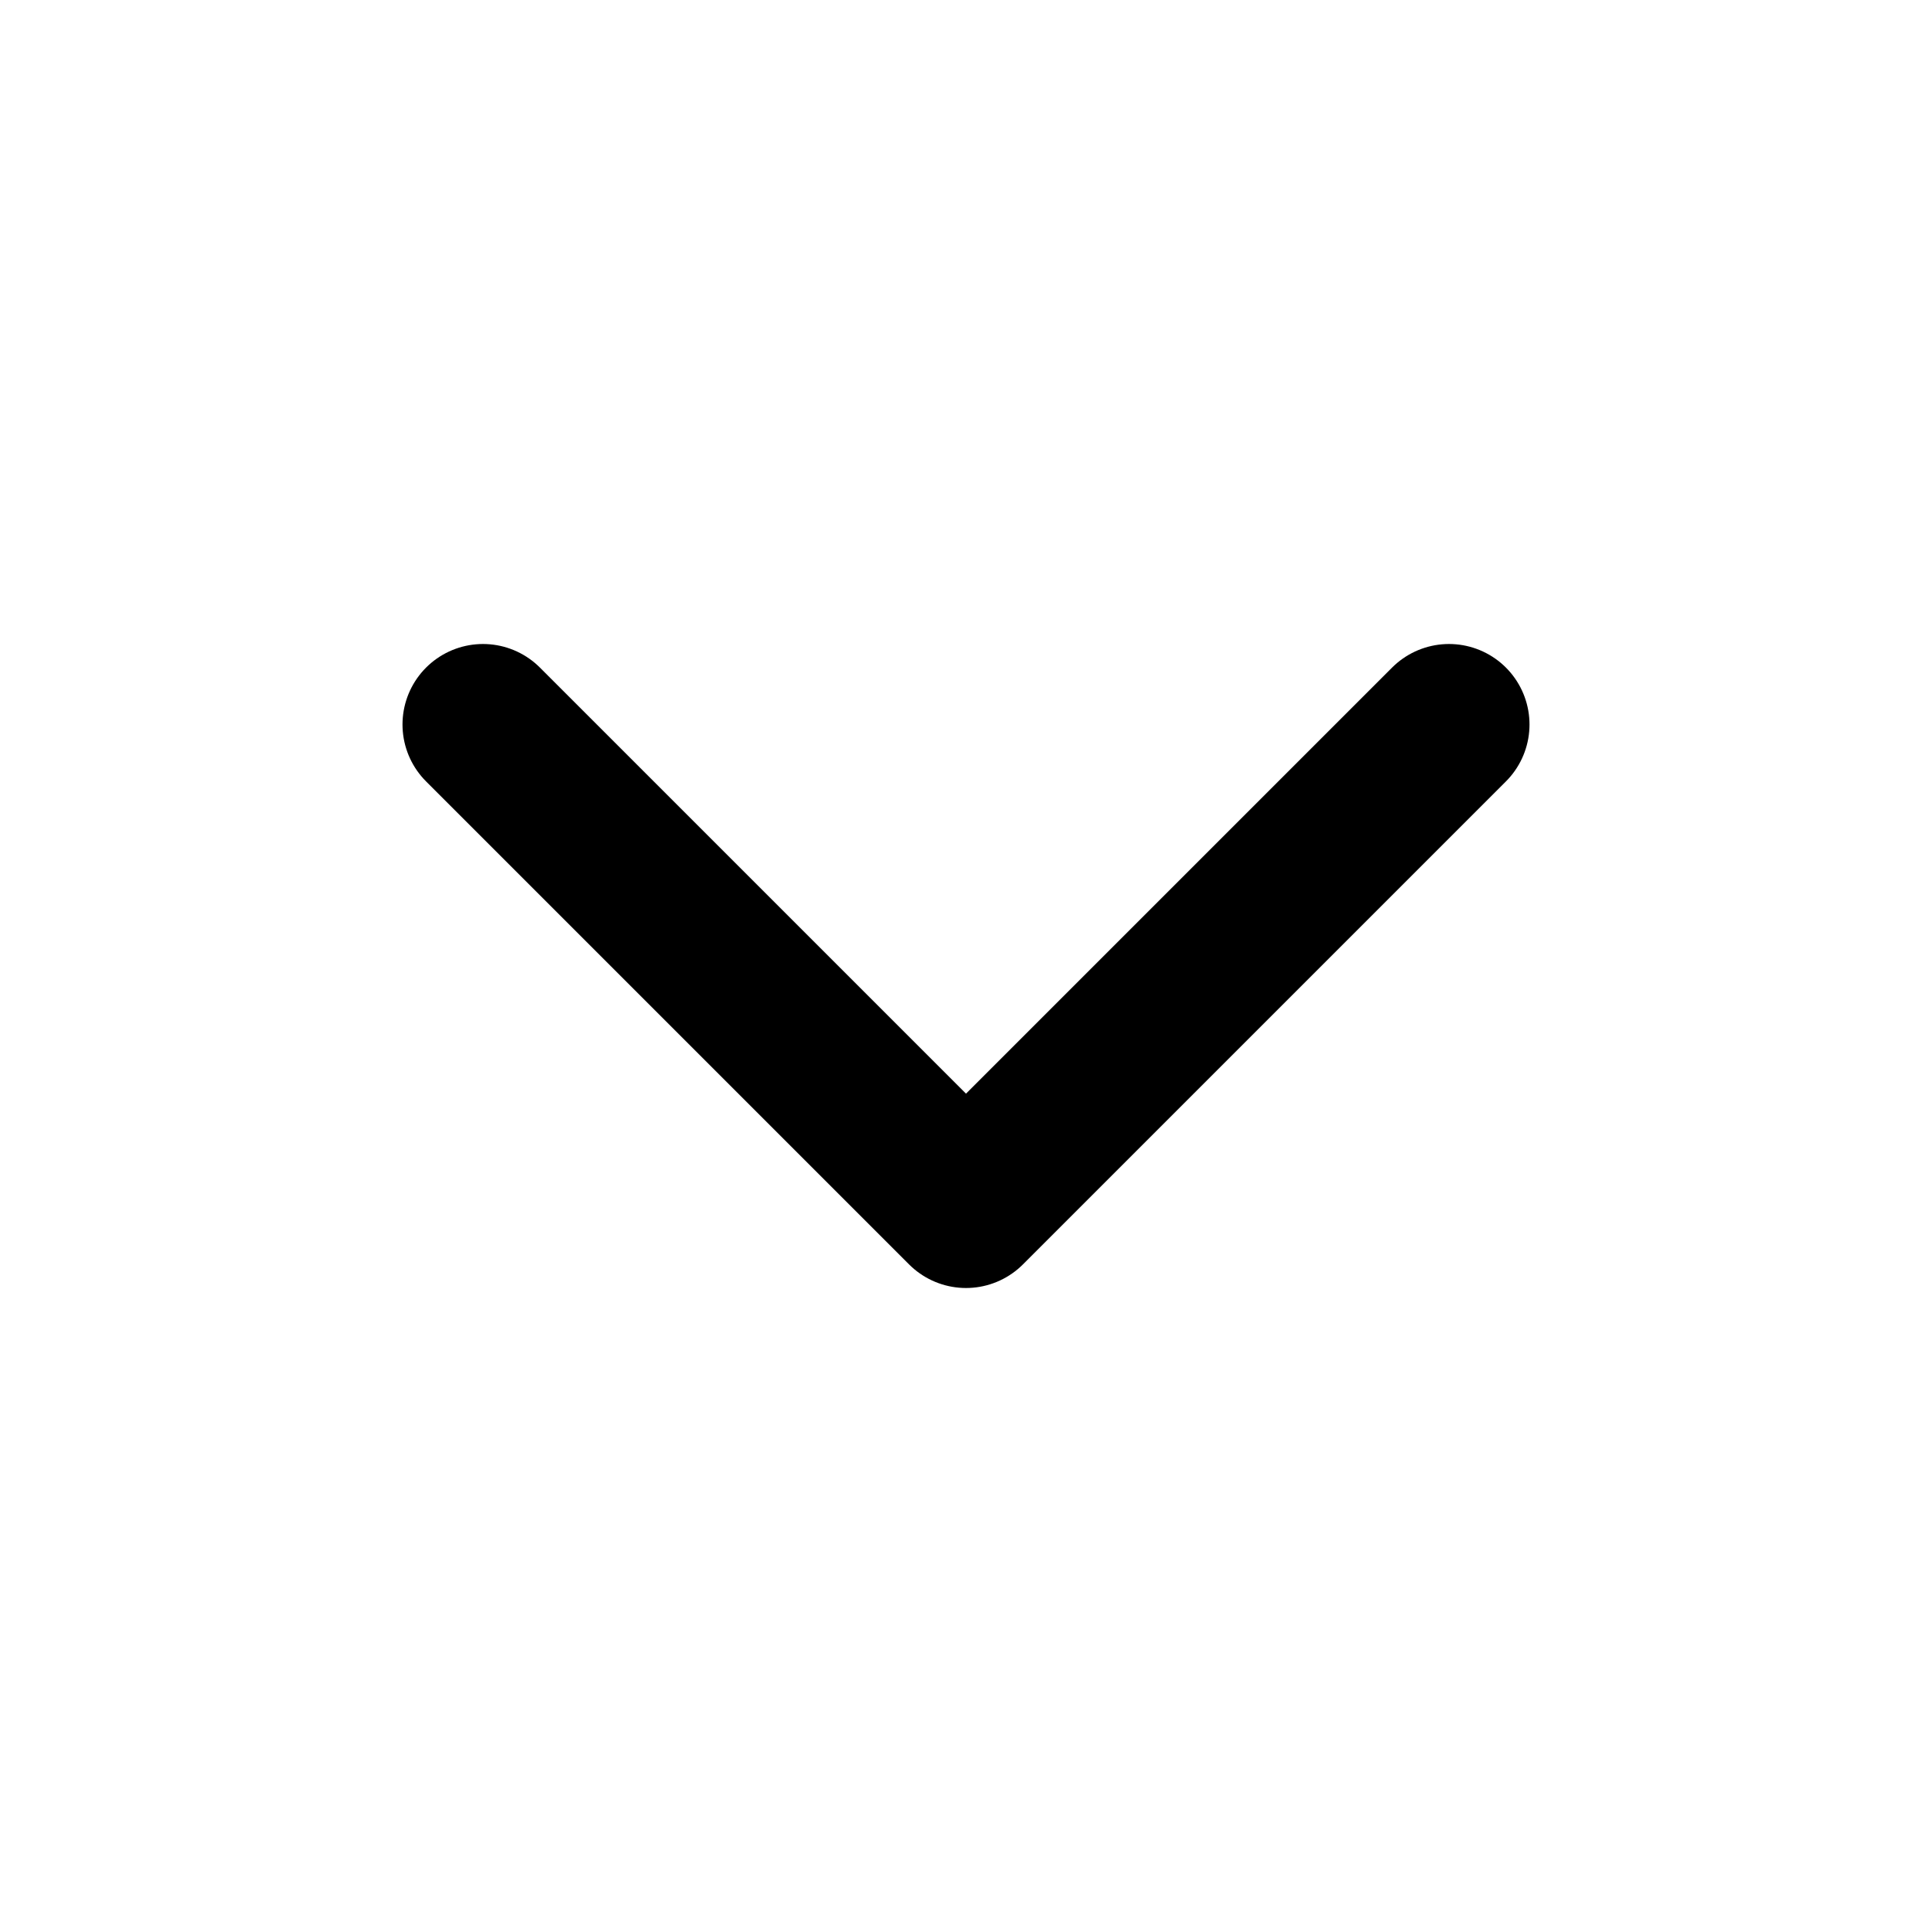
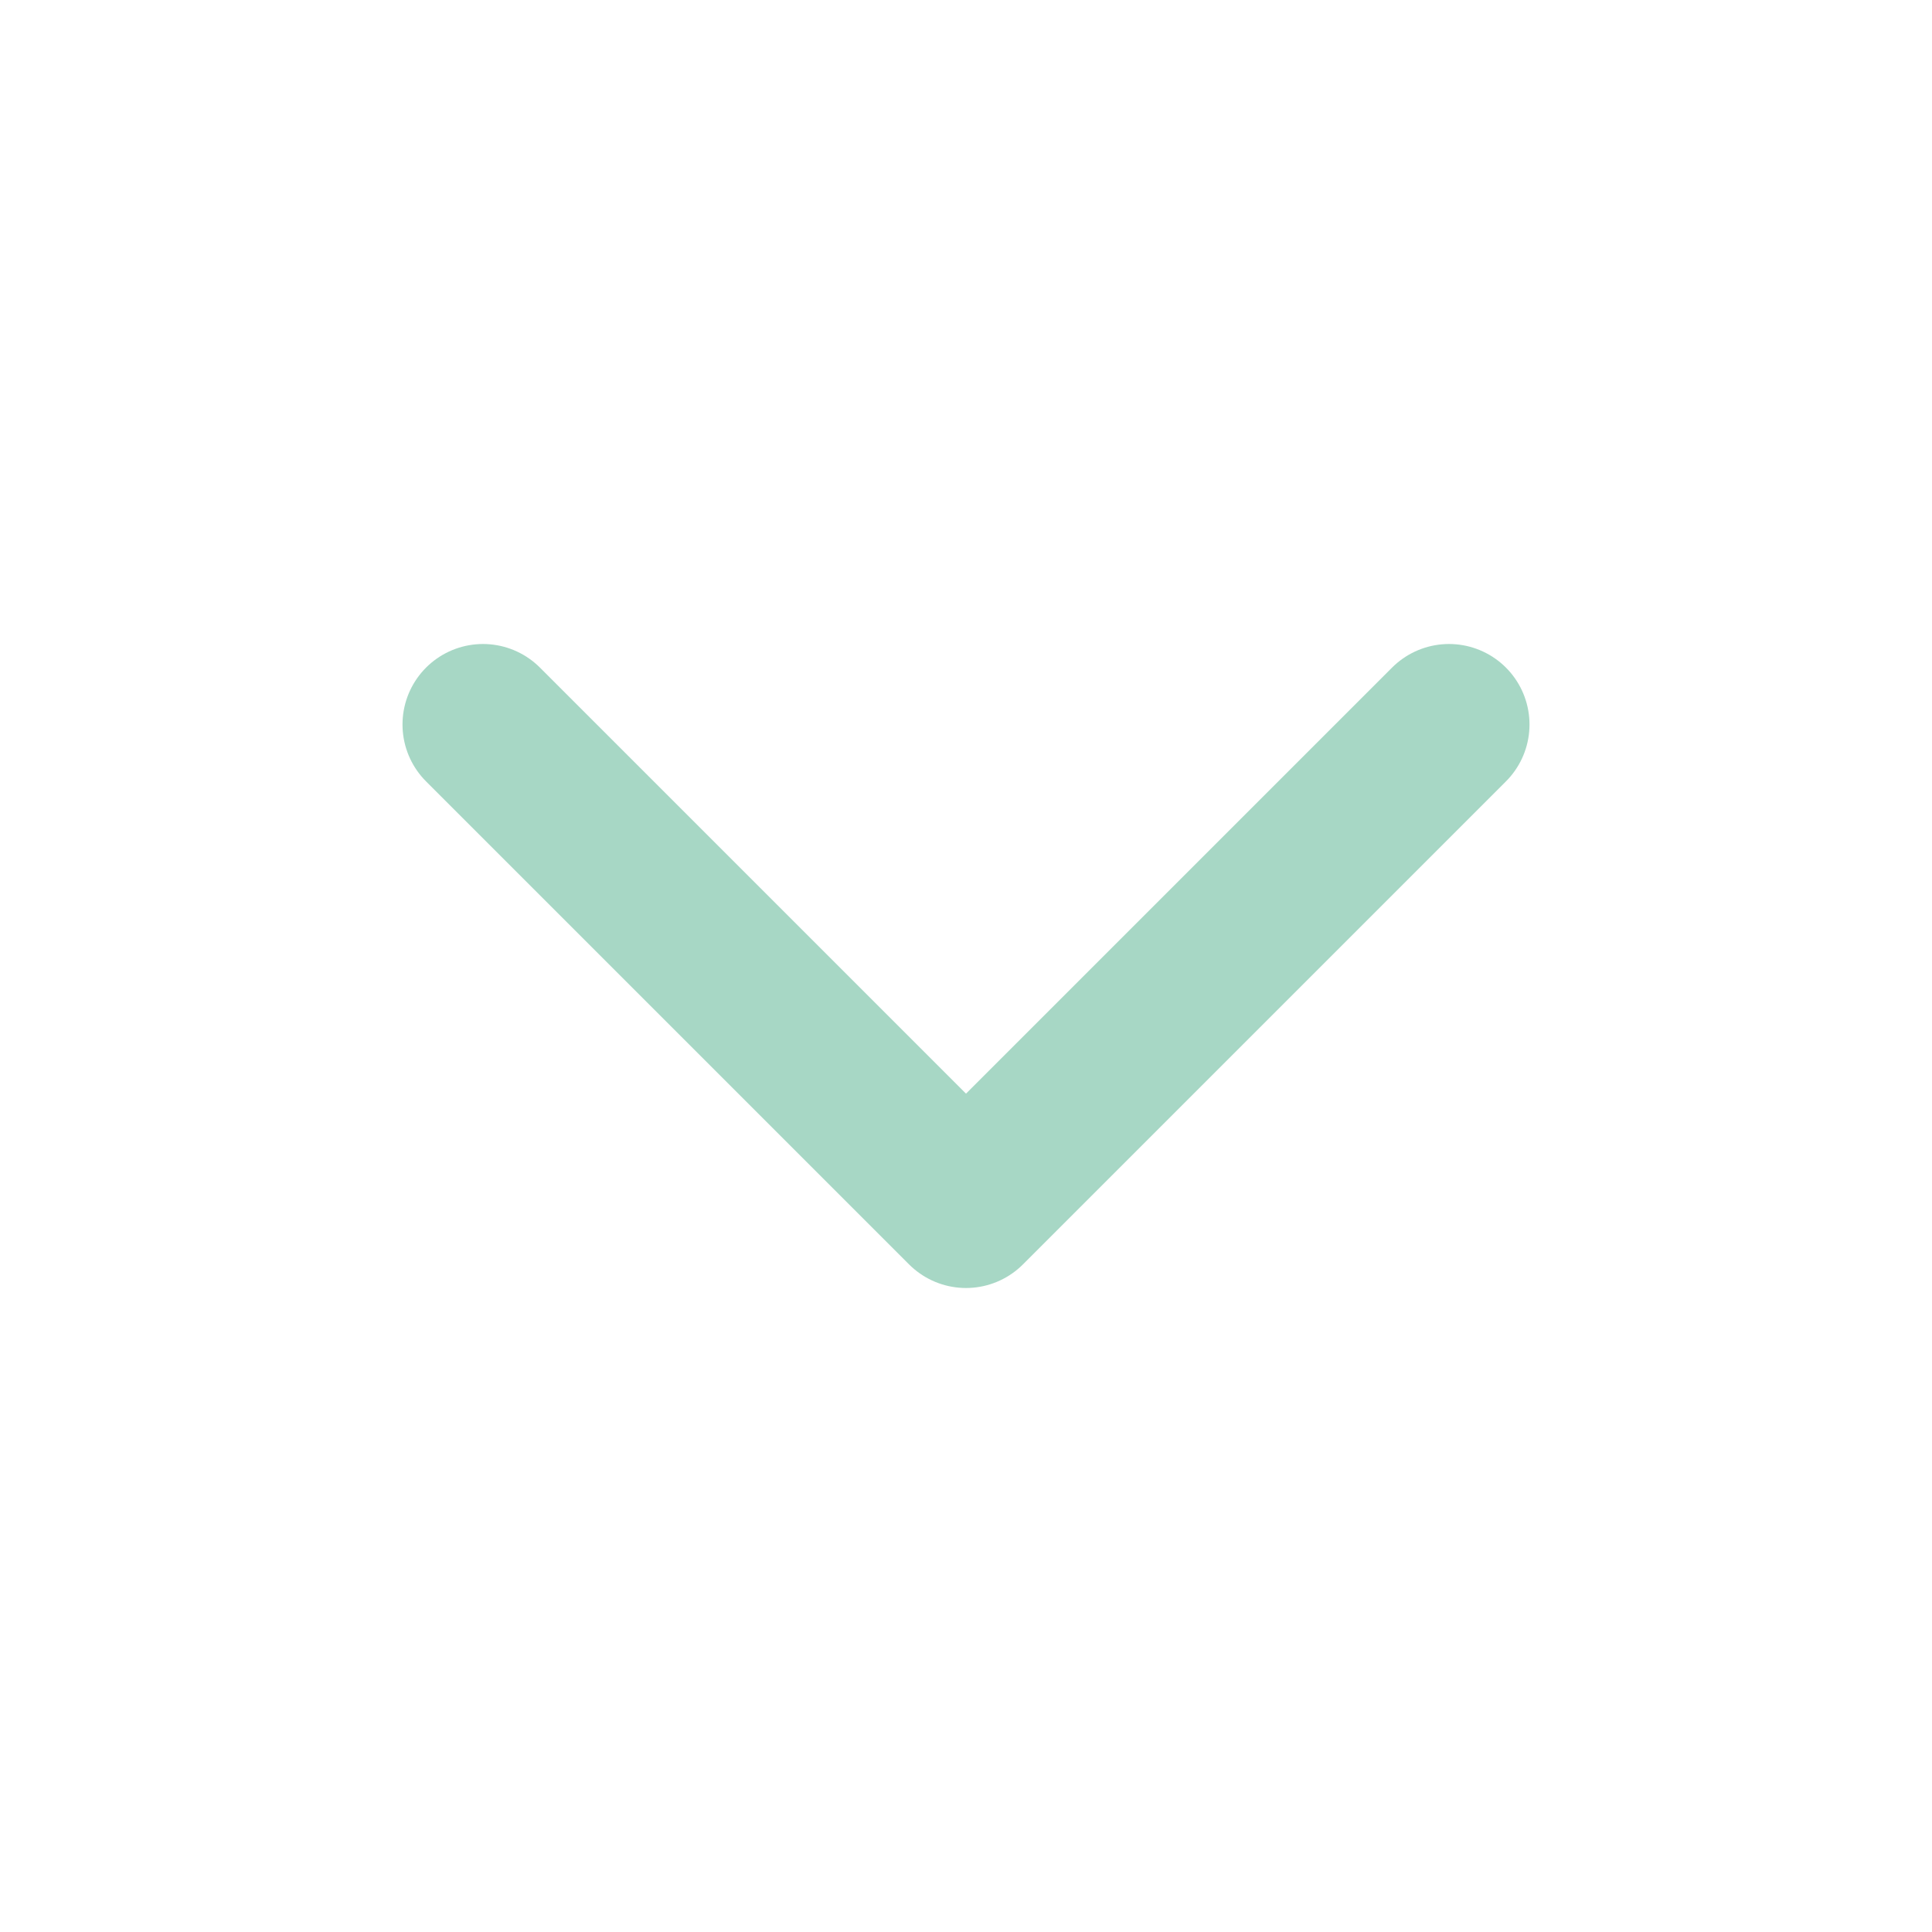
- <svg xmlns="http://www.w3.org/2000/svg" class="lucide lucide-chevron-down" width="24" height="24" viewBox="0 0 24 24" fill="none" stroke="currentColor" stroke-width="2" stroke-linecap="round" stroke-linejoin="round">
+ <svg xmlns="http://www.w3.org/2000/svg" class="lucide lucide-chevron-down" width="24" height="24" viewBox="0 0 24 24" fill="none" stroke="#A7D7C5" stroke-width="2" stroke-linecap="round" stroke-linejoin="round">
  <path d="m6 9 6 6 6-6" />
</svg>
